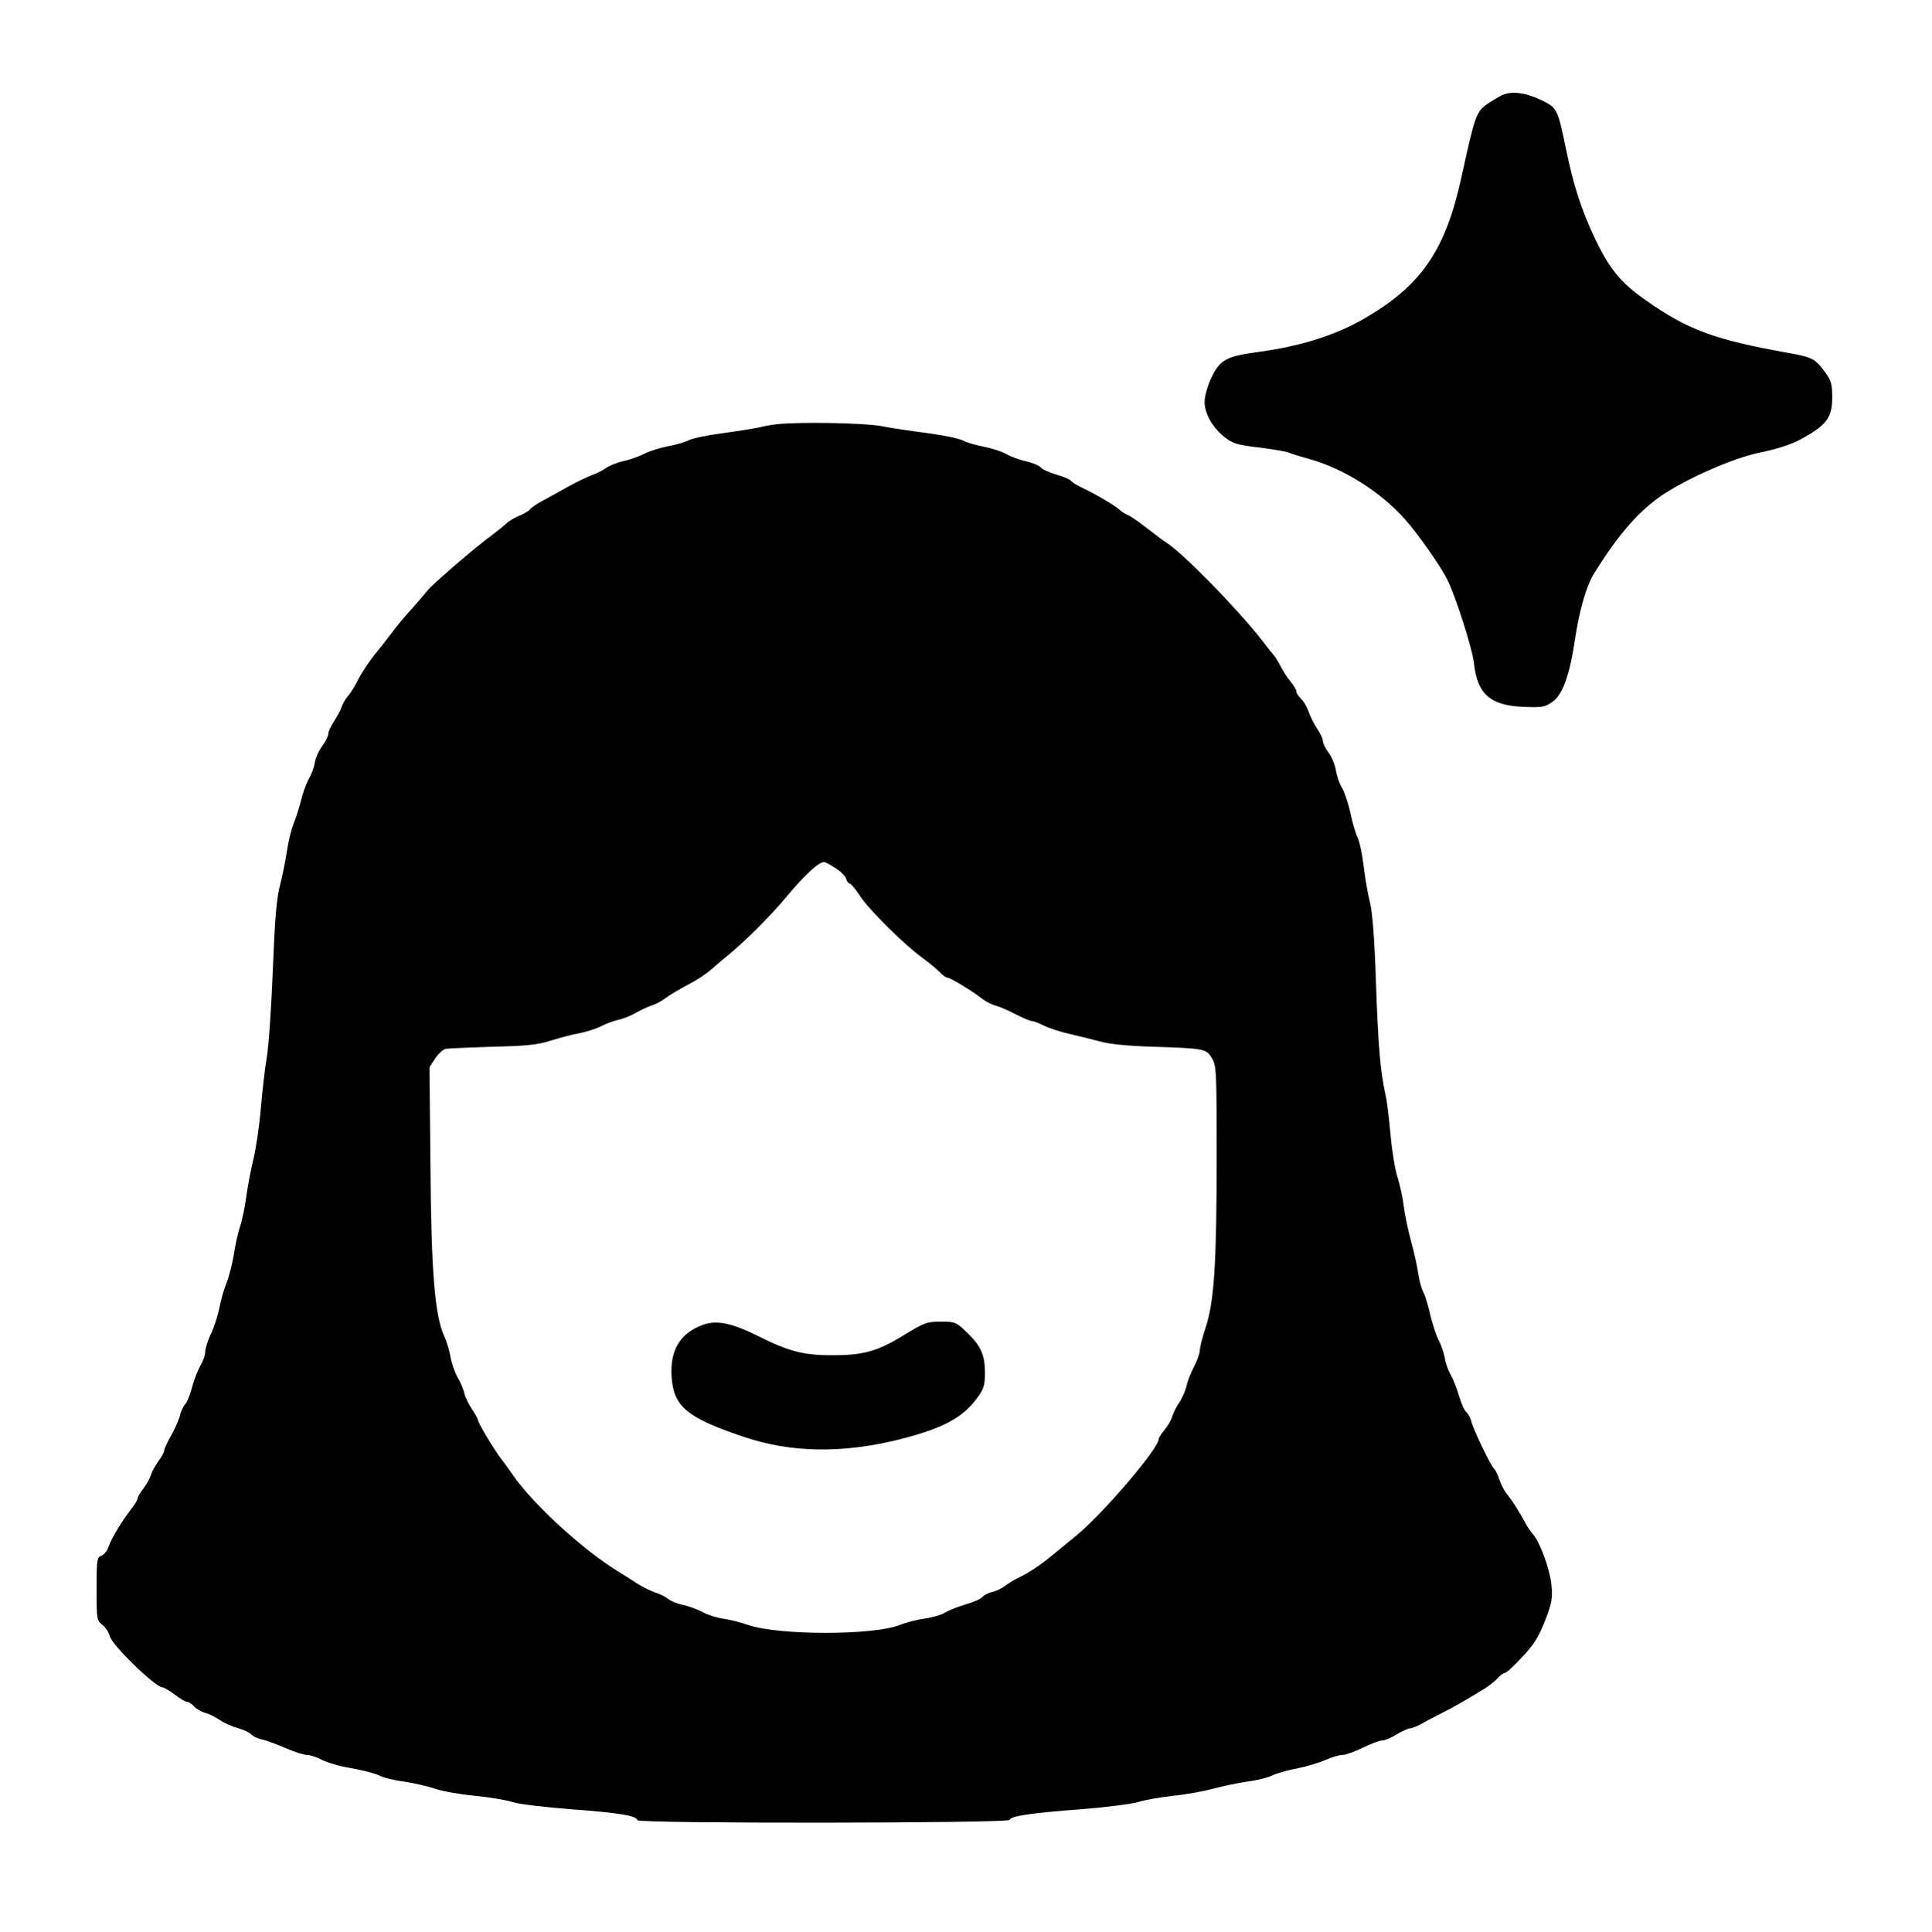
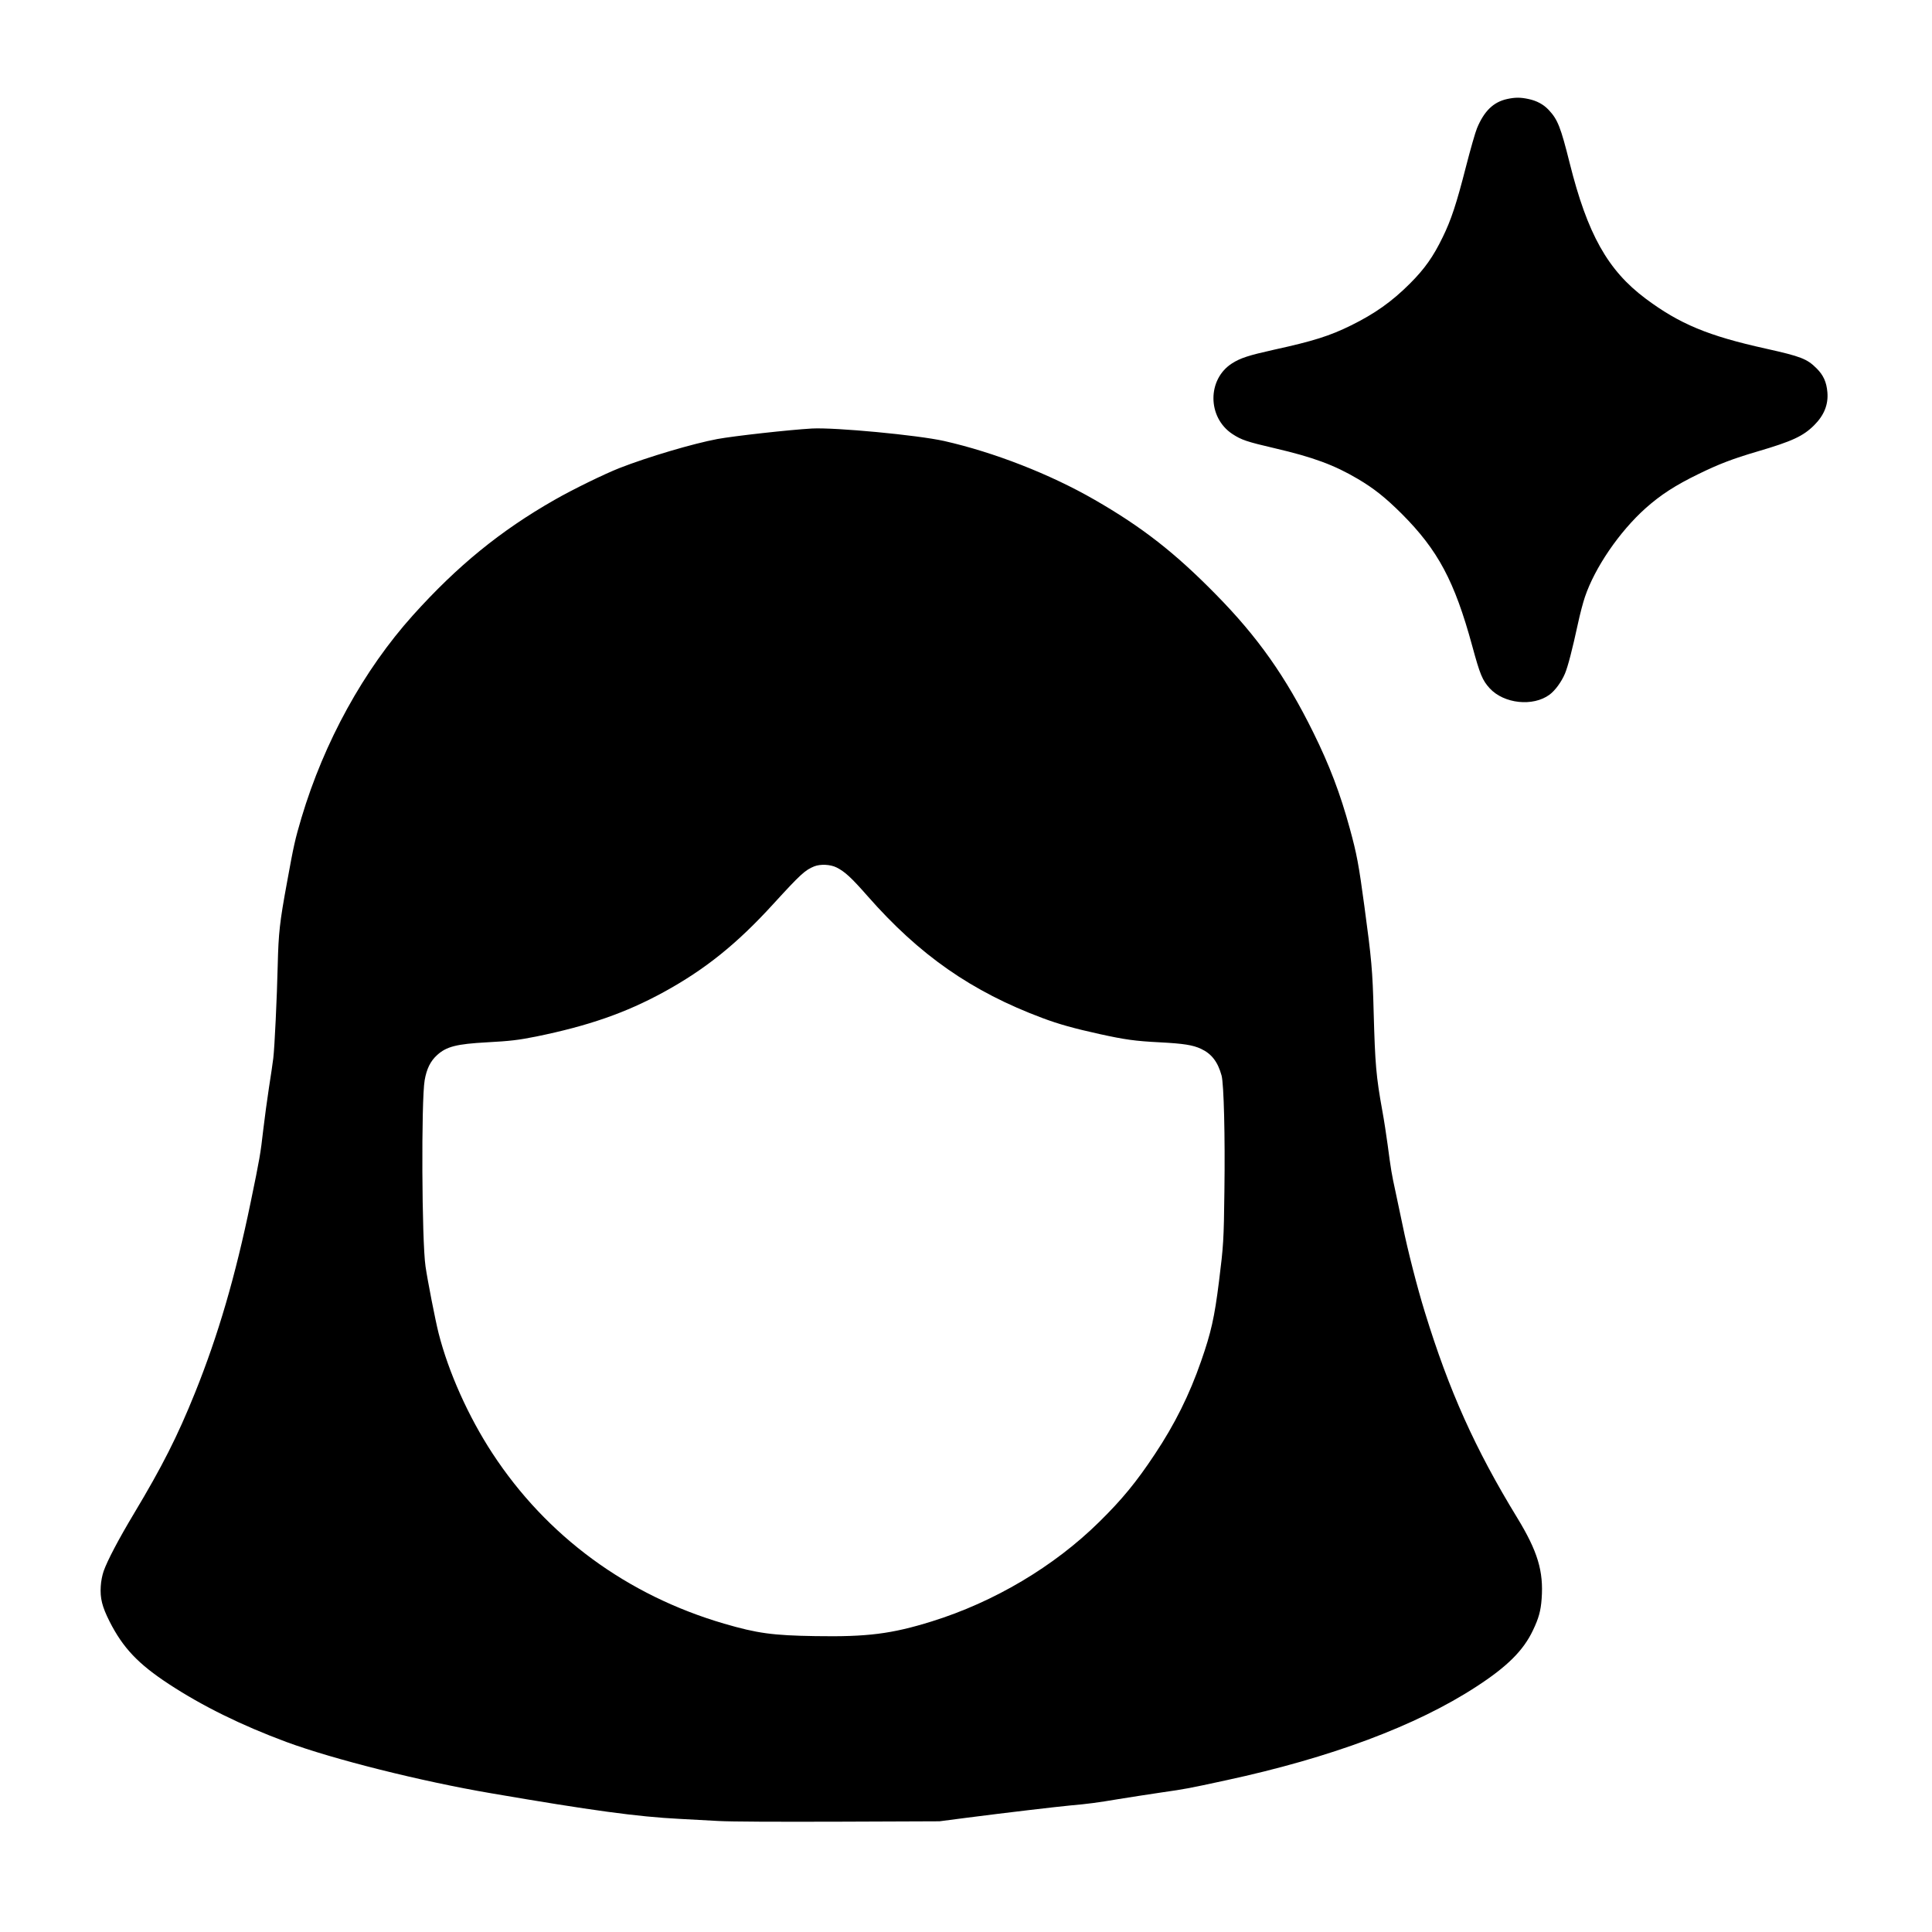
- <svg xmlns="http://www.w3.org/2000/svg" version="1.0" width="1066.667" height="1066.667" viewBox="0 0 800 800">
-   <path d="M622.2 39.4c-1.7.9-4.8 2.7-6.7 4.1-4 3.1-4.7 5.2-10 29.5-6.5 29.9-16.1 44.4-38.4 57.8-12.8 7.8-27.8 12.6-46.6 15.1-12.5 1.7-15.2 3.2-18.7 10.6-1.6 3.4-2.8 7.7-2.8 9.9 0 4.9 3.2 10.6 8.2 14.6 3.4 2.7 5.1 3.3 14.7 4.4 6 .8 11.5 1.7 12 2.1.6.3 4.4 1.5 8.4 2.6 14.4 4 29.7 13.7 39.8 25.1 5.6 6.4 14.2 18.6 17.3 24.6 3.4 6.5 10.6 29.1 11.2 35 1.4 12.7 6.7 17.4 20.3 18 7.7.3 8.9.2 12.1-2 4.3-2.9 7.3-11.2 9.5-26.3 1.8-11.8 4.6-21.6 7.7-26.7 10.8-17.5 20.2-28 31.5-34.7 12.3-7.3 28.2-13.9 38.5-15.9 5.9-1.2 12-3.2 15.5-5.1 11-6 13.3-9 13.3-17.6 0-5.2-.4-6.8-2.8-10.1-4.3-5.9-5.2-6.4-16.4-8.4-29.5-5.3-40.7-9.4-58-21.6-10.4-7.3-14.9-12.8-20.8-25-5.9-12.3-9.2-22.6-12.4-38.2-3.3-16-3.6-16.5-9.8-19.6-6.9-3.3-12.4-4-16.6-2.2zM322 175.7c-1.9.2-5.5.8-7.8 1.4-2.4.5-9.3 1.6-15.3 2.4-6 .8-12.2 2.1-13.7 2.9-1.5.8-5.4 1.9-8.7 2.5-3.2.6-7.6 2-9.7 3.1-2.2 1.1-6 2.5-8.6 3-2.6.6-5.8 1.9-7.2 2.9-1.4 1-4.1 2.3-6 3-1.9.7-6.2 2.8-9.5 4.6-3.3 1.9-8.1 4.5-10.7 5.9-2.6 1.4-4.9 3-5.3 3.6-.3.6-2.3 1.7-4.3 2.6-2 .8-4.4 2.2-5.4 3.2-.9.9-3.6 3-5.8 4.7-6.9 5-24.8 20.4-27 23.2-1.1 1.4-4.1 4.9-6.7 7.8-2.7 2.9-6.4 7.4-8.3 10-1.9 2.5-4.5 5.9-5.7 7.3-3 3.5-6.9 9.4-8.9 13.5-.9 1.7-2.4 4.1-3.4 5.2-1 1.1-2.1 3.1-2.5 4.4-.4 1.2-1.8 3.9-3.1 5.8-1.3 2-2.4 4.3-2.4 5.2 0 1-1.1 3.2-2.5 5.1-1.4 1.8-2.8 5-3.1 6.9-.3 2-1.5 5.1-2.6 7-1 1.8-2.5 5.9-3.2 9-.8 3.1-2.1 7.2-3 9.3-.8 2-2.1 6.9-2.7 11-.6 4-1.9 10.7-3 14.8-1.4 5.7-2.1 14.1-2.9 35-.6 15.1-1.7 31.3-2.5 36-.8 4.7-1.9 14.3-2.5 21.5-.6 7.1-2 16.4-3 20.5-1 4.1-2.4 11.2-3 15.8-.6 4.5-1.8 10.1-2.6 12.4-.8 2.3-1.9 7.3-2.5 11.2-.6 3.9-2 9.3-3.1 12.1-1.1 2.7-2.4 7.3-2.9 10.2-.6 3-2.1 7.7-3.4 10.6-1.4 2.8-2.5 6.3-2.5 7.7 0 1.4-.9 3.9-2 5.7-1 1.8-2.6 5.7-3.4 8.8-.8 3.1-2.1 6.4-3 7.3-.8 1-1.8 3-2.1 4.7-.4 1.6-2 5.3-3.6 8.1s-2.9 5.7-2.9 6.3c0 .7-1.1 2.7-2.4 4.4-1.3 1.8-2.7 4.3-3.1 5.7-.4 1.4-1.8 3.9-3.1 5.6-1.3 1.7-2.4 3.5-2.4 4.1 0 .6-1.2 2.6-2.8 4.6-4.1 5.4-8.1 12.1-9.3 15.6-.6 1.6-1.9 3.3-3 3.6-1.7.6-1.9 1.7-1.9 13.7 0 12.6.1 13.1 2.4 14.9 1.4 1.1 2.7 3.2 3.1 4.7.7 3.5 18.9 21.2 21.8 21.2.6 0 3 1.4 5.1 3 2.2 1.7 4.5 3 5.1 3 .7 0 2 .9 2.9 1.9 1 1.1 3 2.2 4.4 2.6 1.5.3 4.3 1.7 6.2 3 1.9 1.3 5.4 2.8 7.6 3.4 2.3.6 4.7 1.8 5.4 2.5.6.8 2.6 1.8 4.3 2.1 1.8.4 6.2 2 9.9 3.6 3.6 1.6 7.7 2.9 9 2.9 1.3 0 4.2.9 6.3 2.1 2.2 1.1 7.7 2.7 12.2 3.4 4.5.8 9.5 2.1 11.2 2.9 1.6.9 6.3 2.1 10.3 2.6 4 .6 9.8 1.9 12.8 2.9 3 1.1 10.5 2.4 16.7 3 6.1.6 13.3 1.8 16 2.7 2.6.8 13.5 2.1 24.1 2.9 19.3 1.4 27.2 2.7 27.2 4.5 0 1.5 153.7 1.3 154.2-.1.5-1.6 8.3-2.8 29.3-4.4 10.5-.8 21.2-2.2 24-3 2.7-.9 9.2-2 14.5-2.6 5.2-.5 12.7-1.9 16.5-2.9 3.9-1.1 10.3-2.4 14.3-3 4-.5 8.6-1.7 10.2-2.5 1.6-.8 6.2-2.2 10.2-2.9 4-.8 9.3-2.4 11.8-3.5s5.6-2.1 7-2.1c1.4 0 5.2-1.4 8.5-3s6.9-3 8-3c1.1 0 3.8-1.1 6-2.5 2.2-1.3 4.7-2.5 5.5-2.5.8 0 3.1-.9 5-2s5.8-3.1 8.5-4.5c4.6-2.3 8.7-4.6 17.5-10 1.8-1.1 4.2-3 5.3-4.2 1.1-1.3 2.5-2.3 3.1-2.3.6 0 3.8-2.9 7.1-6.5 4.9-5.2 6.8-8.2 9.5-15 2.9-7.5 3.2-9.3 2.7-14.8-.6-6.5-4.7-17.8-7.7-21.2-.9-1.1-2.4-3.1-3.1-4.6-2.6-4.8-5.4-9.2-7.5-11.8-1.2-1.4-2.7-4.3-3.3-6.3-.7-2.1-1.7-4-2.1-4.3-1.2-.8-8.7-16.3-9.5-19.7-.4-1.5-1.3-3.2-2.1-3.9-.8-.6-2.1-3.6-3-6.7-.9-3-2.4-6.9-3.4-8.6-1-1.7-2.2-4.9-2.5-7.1-.4-2.2-1.6-5.6-2.6-7.5-1-1.9-2.5-6.6-3.4-10.3-.8-3.7-2.1-8-2.9-9.5-.8-1.5-1.7-5-2.1-7.7-.4-2.8-1.7-8.8-3-13.5-1.3-4.7-2.6-11.2-3-14.4-.4-3.3-1.5-8.5-2.5-11.7-1.1-3.2-2.4-11.3-3-18.1-.6-6.8-1.5-14.2-2.1-16.5-2.1-9.7-3-19.8-3.9-46.1-.6-18.4-1.5-29.6-2.5-33.4-.8-3.1-2-9.9-2.6-15-.6-5.1-1.8-10.6-2.6-12.1-.8-1.6-2.1-6.1-2.9-10-.9-4-2.4-8.5-3.4-10.2-1.1-1.7-2.2-5-2.6-7.3-.3-2.3-1.7-5.6-3-7.4-1.3-1.7-2.4-3.9-2.4-4.9 0-.9-1.1-3.2-2.4-5.1-1.3-2-2.9-5.1-3.5-7-.7-2-2.1-4.4-3.1-5.3-1.1-1-2-2.4-2-3.1 0-.7-1.1-2.5-2.4-4.1-1.3-1.5-3.1-4.3-4-6.1-.9-1.8-2.3-4.1-3.1-5-.8-.9-3-3.7-4.9-6.2-11.1-14-32.8-36.1-39.8-40.5-.9-.5-4.4-3.2-7.8-5.8-3.4-2.7-7-5.1-7.9-5.4-.9-.3-2.4-1.3-3.4-2.2-2.3-2-9.8-6.4-15.3-9-2.3-1.1-4.5-2.4-4.8-3-.4-.5-3-1.7-6-2.5-2.9-.9-5.9-2.2-6.5-3-.7-.8-3.4-1.9-6-2.5-2.7-.6-6.4-1.9-8.2-3-1.9-1.1-6-2.4-9.1-3-3.2-.6-7.1-1.7-8.8-2.6-1.7-.9-8.3-2.2-14.8-3.1-6.4-.8-15.1-2.1-19.2-2.9-6.9-1.3-33.2-1.8-43-.8zm23.9 183.8c2.2 1.3 4.2 3.3 4.6 4.5.3 1.1 1 2 1.5 2s2.5 2.4 4.3 5.2c3.7 5.7 18.2 20.1 26.1 25.8 2.6 1.9 5.7 4.5 6.9 5.7 1.1 1.3 2.6 2.3 3.2 2.3 1.2 0 10.4 5.6 14.6 8.9 1.4 1.1 3.9 2.3 5.4 2.7 1.6.4 5.3 2 8.3 3.6 3 1.5 6 2.8 6.8 2.8.7 0 3 .9 5.1 2 2.1 1 7 2.6 10.8 3.4 3.9.9 9.5 2.3 12.5 3.1 3.5 1 11.4 1.8 21.5 2.1 21.3.7 22.2.8 24.5 4.7 1.9 3 2 5.3 2 40.8 0 44-1 59.8-4.5 70.6-1.4 4.2-2.5 8.6-2.5 9.8 0 1.2-1.1 4.2-2.4 6.7-1.3 2.5-2.7 6-3.1 7.9-.4 1.9-1.7 5-3 6.9-1.3 1.9-2.6 4.6-3 6-.4 1.4-1.8 3.8-3.1 5.3-1.3 1.6-2.4 3.3-2.4 3.8 0 3.9-22.7 30.5-34 39.9-4.7 3.8-9.6 7.9-11 9-4.1 3.4-9.3 6.8-12.8 8.4-1.8.9-4.4 2.4-5.8 3.5-1.4 1.1-3.8 2.2-5.4 2.6-1.6.3-3.4 1.3-4.1 2.1-.6.8-3.7 2.1-6.8 3-3.1.9-6.9 2.4-8.6 3.4-1.6 1-5.5 2.1-8.5 2.5-3 .4-7.7 1.6-10.4 2.7-11.1 4.3-50.1 4.3-62.8-.1-3.2-1.1-7.9-2.3-10.5-2.6-2.6-.4-6.3-1.6-8.1-2.6-1.9-1.1-5.5-2.4-8-3-2.6-.5-5.4-1.7-6.2-2.4-.9-.8-3.4-2.1-5.6-2.8-2.2-.8-5.6-2.5-7.6-3.8-1.9-1.3-5.1-3.3-6.9-4.4-14.8-8.9-35.6-27.8-44.4-40.4-1.6-2.3-3.9-5.5-5-6.9-2.9-3.8-9.5-14.8-9.5-15.9 0-.4-1.1-2.5-2.4-4.4-1.4-2-2.8-4.9-3.2-6.5-.3-1.6-1.6-4.7-2.9-6.9-1.2-2.2-2.5-6-2.9-8.4-.4-2.4-1.5-6.3-2.6-8.6-3.9-8.5-5.4-26.9-5.7-70.7l-.4-40.7 2.3-3.6c1.3-1.9 3.2-3.7 4.3-4 1.1-.2 9.9-.6 19.5-.9 14-.3 18.8-.8 24.1-2.5 3.7-1.2 9.1-2.6 12-3.1 2.9-.6 7-1.9 8.9-2.9 2-1 5.1-2.2 7-2.6 1.9-.4 5.3-1.7 7.5-3 2.2-1.2 5.1-2.6 6.5-3 1.4-.4 3.9-1.7 5.5-2.9 2.9-2.1 4.2-2.8 12.4-7.3 2.2-1.3 5.1-3.3 6.5-4.5 1.4-1.3 3.9-3.4 5.6-4.8 7.6-6 18.9-17.2 26.2-26 7.1-8.5 12.8-13.8 15.1-13.9.4-.1 2.5 1 4.6 2.4z" />
-   <path d="M291.5 548.7c-9.7 3.4-14 10.4-13.3 21.6.8 12.3 6.2 16.9 29.5 24.8 20.1 6.8 41.4 7.1 65.6 1 17.5-4.5 25.7-8.9 31.7-17.3 2.5-3.4 3-5 3-10 0-7.5-1.6-11.2-7.4-16.8-4.5-4.3-4.9-4.5-10.9-4.5-5.8 0-6.8.4-15.5 5.7-10.9 6.7-16.9 8.3-30.2 8.2-11.3 0-17.8-1.8-30.3-8.1-10.5-5.2-16.7-6.5-22.2-4.6z" />
+ <svg xmlns="http://www.w3.org/2000/svg" version="1.0" width="2666.667" height="2666.667" viewBox="0 0 2000 2000">
+   <path d="M1560.2 102.5c-14.2 3.1-23.8 12.4-31.2 30.2-1.7 4-6.9 22.1-11.5 40.1-9.8 38.3-15.3 54.9-24 72.7-9.8 20.2-18.7 32.8-33.9 48-18.8 18.8-36.4 31.2-61.1 43.4-21.9 10.8-38.9 16.2-80 25.2-26 5.8-34.3 8.5-43 14-25.9 16.4-25.8 56 .3 73.2 9.3 6.1 14.9 8 44.1 14.8 39.5 9.2 61.4 17.3 85.6 31.6 16.8 9.9 28.7 19.4 45.6 36.2 37.5 37.6 54.6 69.6 72.9 136.6 8.1 29.8 10.5 35.6 18.1 44 14.7 16 44.8 19.3 62 6.6 5.7-4.2 12.3-13.2 15.9-21.7 3.2-7.7 7.6-24.8 13.5-51.9 2-9.4 5.2-21.7 7.2-27.5 10.2-30.3 35.6-67.5 62.6-91.7 15.8-14.1 31.1-24 55.2-35.7 20.9-10.2 34.9-15.6 60.7-23.2 36.1-10.6 47.5-15.9 58.9-27.3 10.2-10.2 14.7-21.3 13.6-34.1-.9-10.5-4.1-17.6-11.1-24.6-10-10-16.3-12.4-52.6-20.5-59.7-13.2-89.3-25.5-124.5-51.8-39.2-29.3-60.2-66.8-78.6-140.4-9.3-37.2-12.4-45-21.6-54.8-5.4-5.8-12.4-9.6-21-11.4-8.3-1.8-13.8-1.8-22.1 0zM840.5 443.6c-23 1.3-80.7 7.7-98 10.9-25 4.7-71.8 18.5-101.4 30.1-15.7 6.2-48.3 22.1-67.1 32.9-55.8 31.8-100.4 68.1-146.6 119.5-51 56.8-91.8 130.9-115.3 209.5-6.7 22.6-8 28.4-15 67-7.6 41.2-8.8 52.4-9.6 85.5-.8 33.7-3.2 84.8-4.6 96.5-.6 4.9-2.6 18.7-4.5 30.6-1.8 11.8-4.5 31.5-5.9 43.6-2.8 24.6-3.6 29.3-13 74.8-15.9 77-33.6 137.6-57.7 197.5-18.1 44.9-33.9 76.1-63.1 124.8-16 26.7-27.5 48.6-31.4 59.6-1.5 4.4-2.7 10.4-3 15.7-.8 12.4 1.4 21.1 9.1 36.4 13.9 27.4 29.6 44 61.5 64.9 34.8 22.8 75 42.6 121.6 59.9 48.5 17.9 139.2 40.7 212 53.1 103.7 17.8 151.5 24.3 195 26.5 11 .6 29.2 1.6 40.5 2.2 13.3.7 57 .9 124.5.7l104-.4 28.5-3.7c39.4-5.1 93.2-11.4 107-12.7 18.2-1.6 28-2.9 50-6.6 11.3-1.8 31.4-5 44.6-6.9 25.1-3.6 27.6-4.1 66.4-12.5 108.6-23.4 196.9-56.4 259-96.8 32.4-21 49.1-37.7 59-58.7 5.9-12.4 8-20 8.9-32.4 2.1-28.6-4.1-49.2-25.4-84.1-43.5-71.2-70.4-131.1-95.5-212.7-7.7-24.8-17.9-64.6-22.9-89.3-2.2-10.7-5.6-26.7-7.5-35.5-4-18.3-4.7-22.5-8.1-48.3-1.4-10.3-3.8-26.1-5.5-35.2-6.5-36-7.5-48.1-9-102.5-1.1-42.9-2.2-54.7-9.6-109.4-5.8-43.1-7.9-54.2-15-80.1-9.9-36.4-21.2-66-37.9-99.8-28.6-57.9-57.4-98.7-100.9-142.9-42.3-43.1-76.2-69.6-125.6-98-45.8-26.4-103.9-49.1-155.7-60.8-27.3-6.1-112.9-14.2-136.8-12.9zM866 898c8.6 4.3 15.4 10.6 32 29.5 53.9 61.4 107.9 99 181.2 126.4 16.5 6.2 32.5 10.7 59.3 16.6 26 5.7 36.5 7.2 62 8.5 24.9 1.3 34.4 2.8 42.9 6.8 10.9 5.1 17.3 13.5 21.2 27.7 2.3 8.9 3.7 62.2 2.9 119.5-.6 50.9-1 56.6-5.6 93.5-4.7 37.5-8.2 53-18.5 82.5-12 34.6-27.2 65.3-48 96.5-19.1 28.8-33.9 46.8-57.6 70.1-46.8 46.1-108.7 82.8-173.3 102.9-41.5 12.9-66.6 16.1-120.5 15.2-44.2-.7-60.1-2.9-94.4-12.9-100.5-29.4-183.8-90.6-239.9-176.4-24.8-37.9-45.5-84.1-55.7-124.4-3.4-13.5-11.3-53.9-13.5-69-3.9-26.2-4.5-172.1-.9-192.7 2-11.7 6-19.9 12.9-26.1 9.6-8.8 20.2-11.5 51.7-13.2 23.9-1.3 32.4-2.3 50.9-6 53.9-11 92.7-24.5 131.8-45.9 43-23.5 76-50 113.9-91.6 27.8-30.4 32.6-34.8 42-38.6 6.4-2.6 16.9-2.1 23.2 1.1z" />
</svg>
